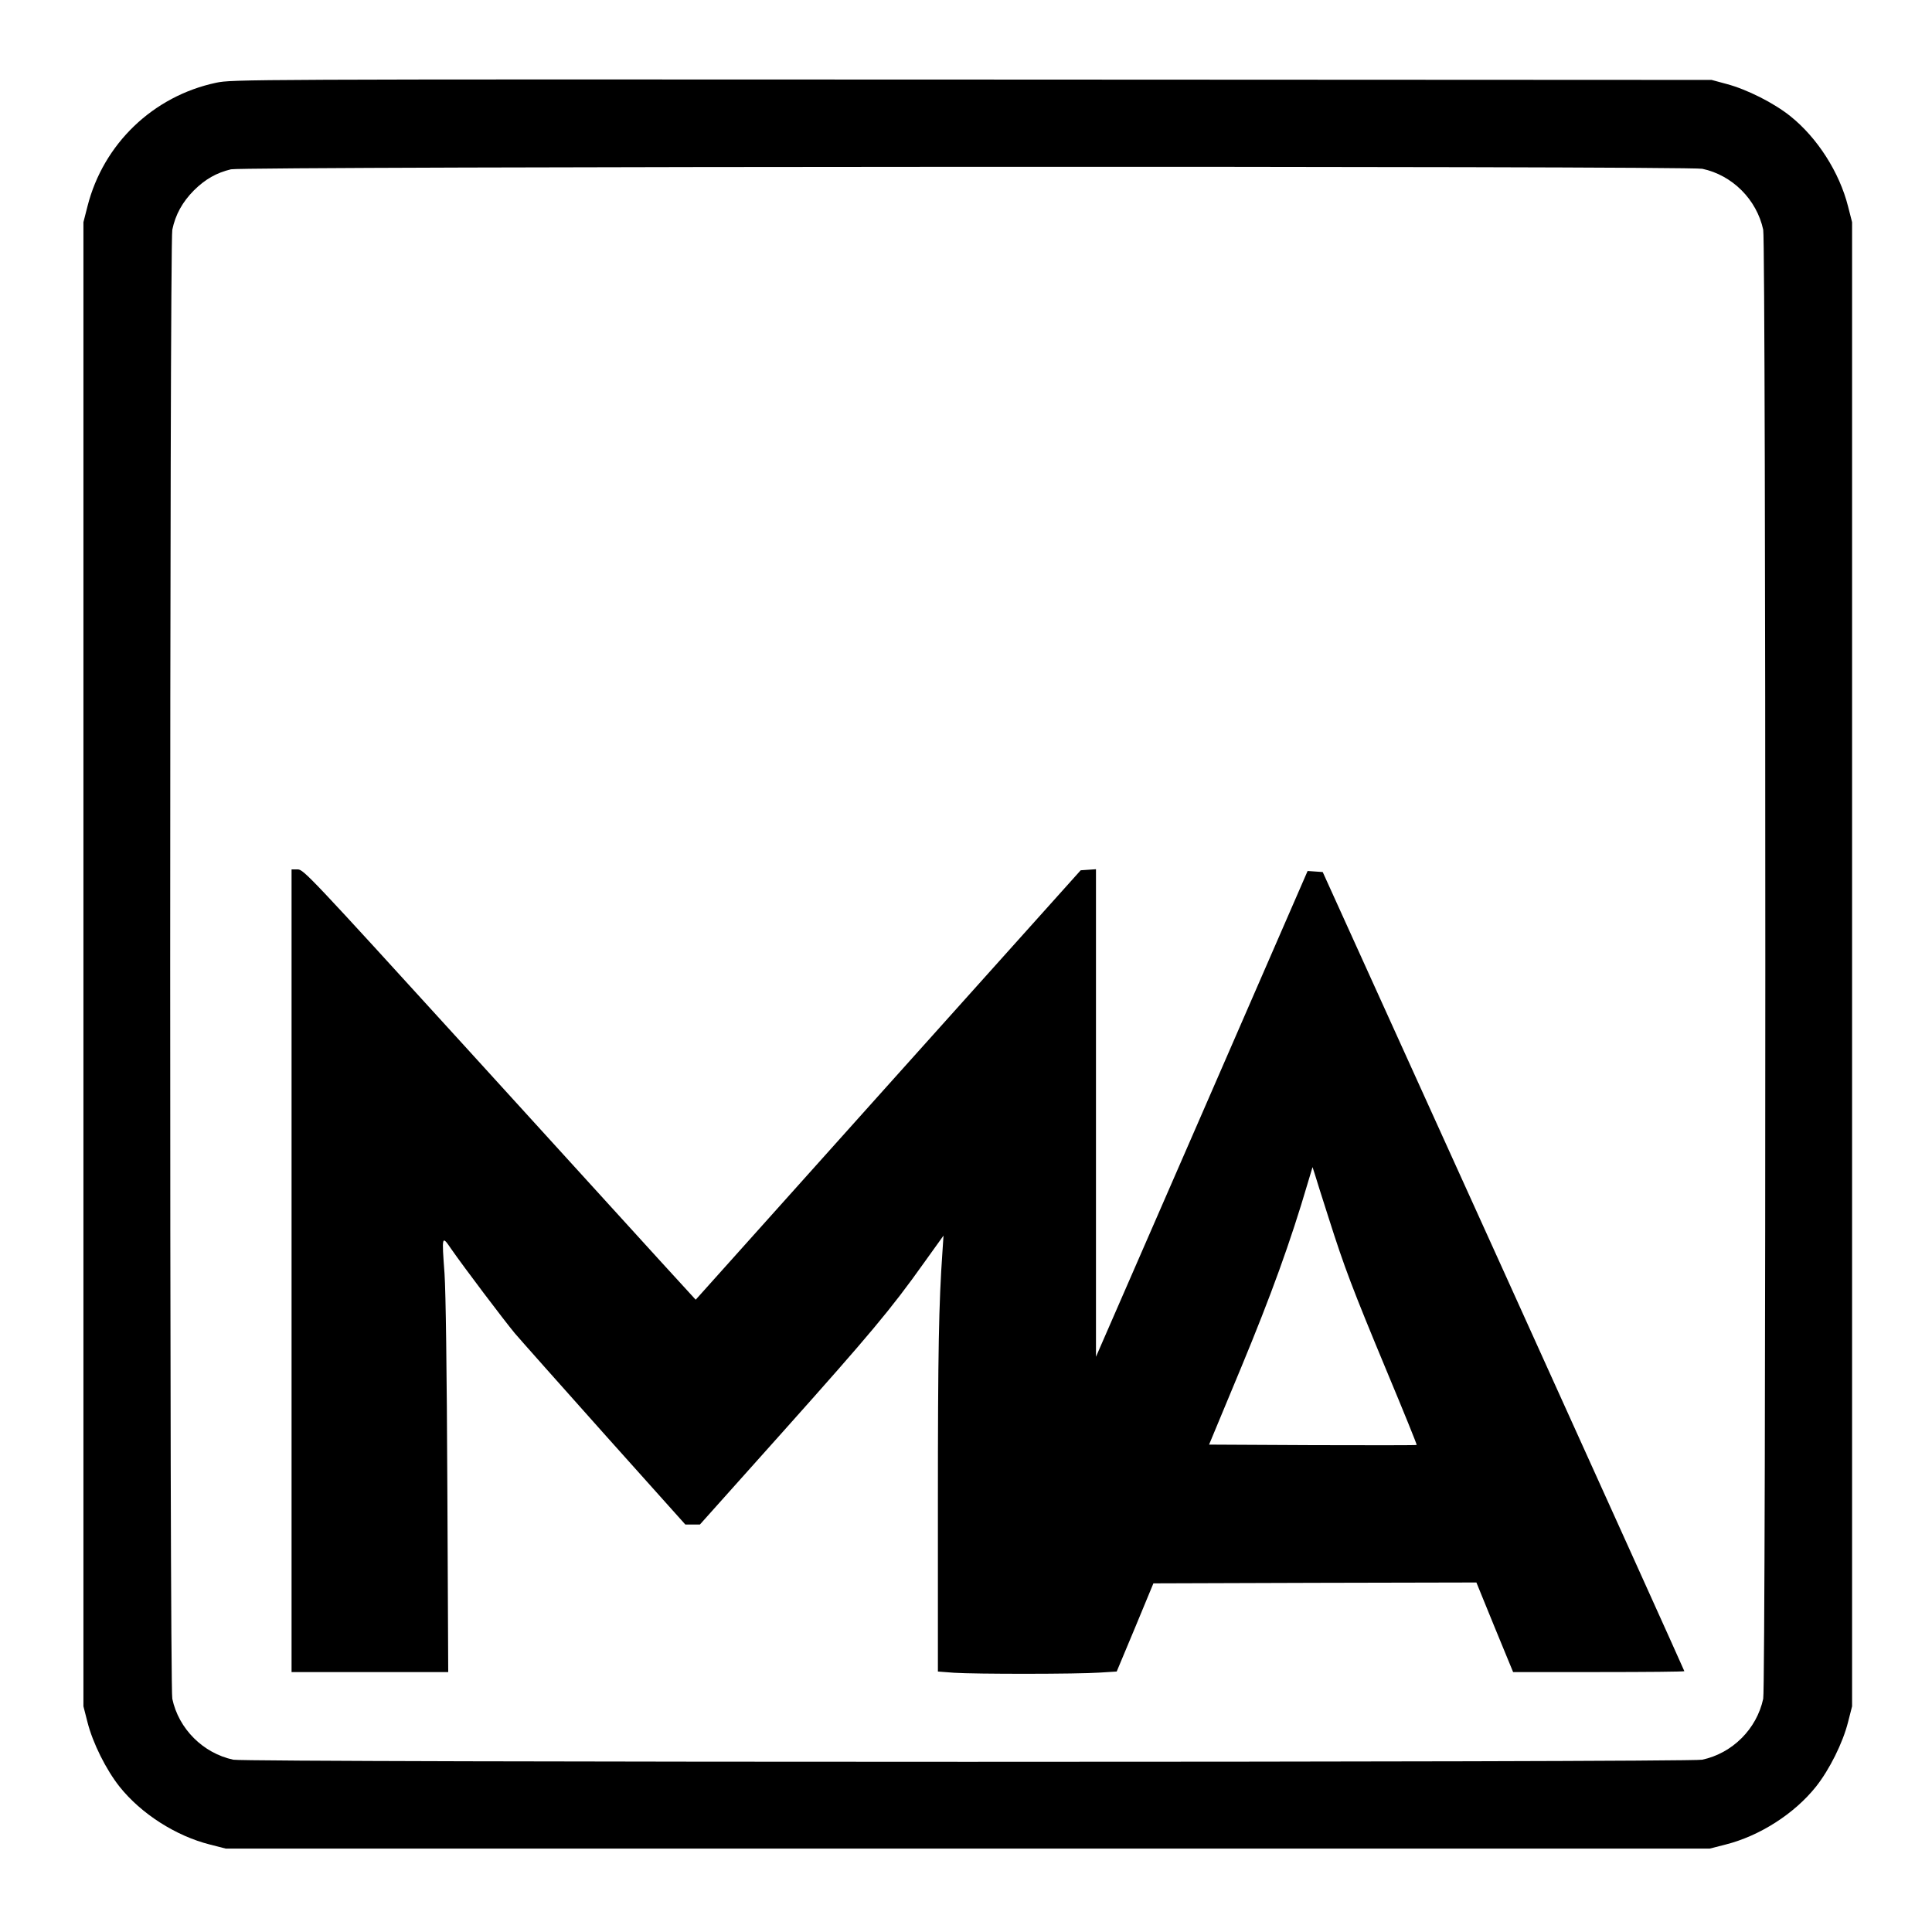
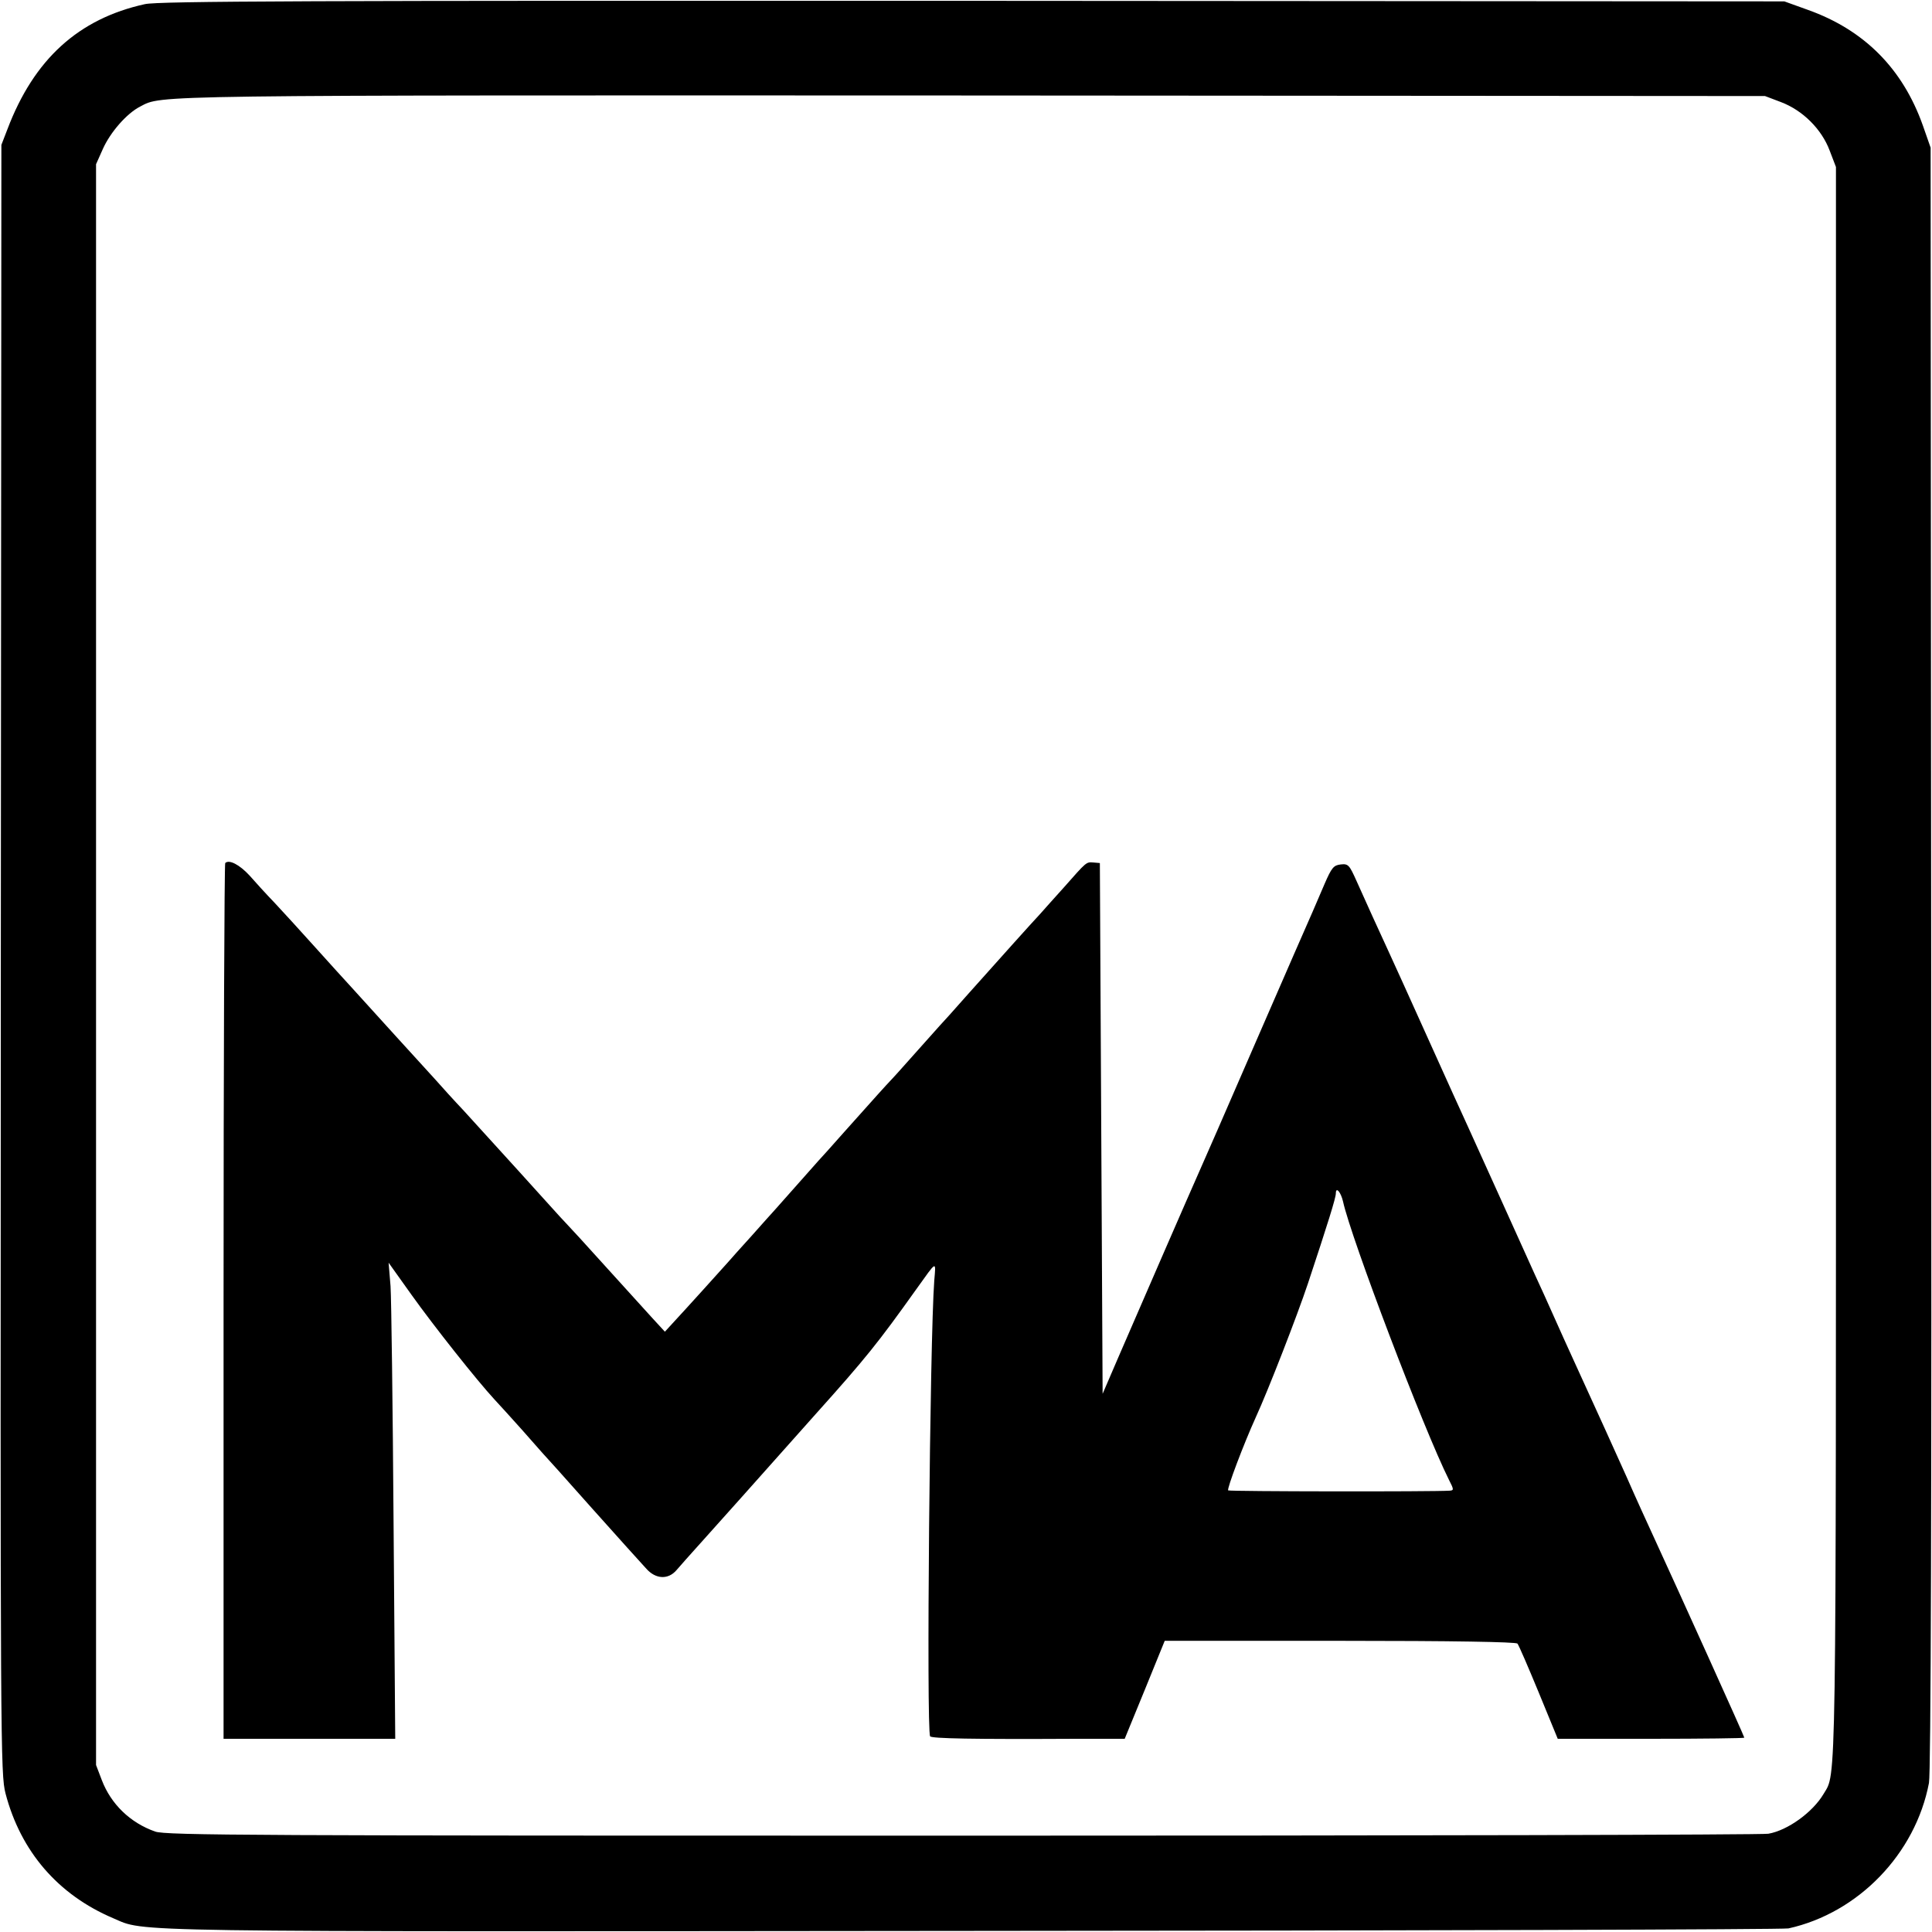
- <svg xmlns="http://www.w3.org/2000/svg" version="1.0" width="1100pt" height="1100pt" viewBox="0 0 1100 1100" preserveAspectRatio="xMidYMid meet">
-   <g transform="translate(0,1100) scale(0.1,-0.1)" fill="#000000" stroke="none">
-     <path d="M1231 10529 c-359 -76 -643 -348 -733 -704 l-23 -90 0 -4225 0 -4225 23 -90 c30 -119 106 -271 183 -368 123 -154 320 -280 514 -329 l90 -23 4225 0 4225 0 90 23 c194 49 391 175 514 329 77 97 153 249 183 368 l23 90 0 4225 0 4225 -23 90 c-49 194 -175 391 -329 514 -94 75 -246 152 -363 183 l-85 23 -4210 2 c-4166 2 -4211 1 -4304 -18z m8461 -490 c171 -36 310 -175 347 -347 16 -76 16 -8288 0 -8364 -37 -172 -175 -310 -347 -347 -76 -16 -8288 -16 -8364 0 -172 37 -311 176 -347 347 -16 76 -16 8288 0 8364 18 87 58 158 123 224 65 64 128 100 211 120 69 17 8297 20 8377 3z" />
-     <path d="M1660 3765 l0 -2285 446 0 446 0 -5 1053 c-3 676 -9 1110 -16 1215 -16 219 -16 220 38 141 76 -109 296 -400 362 -480 35 -41 268 -303 517 -582 l454 -507 42 0 41 0 474 530 c493 552 614 696 801 959 l112 156 -6 -90 c-21 -299 -26 -570 -26 -1431 l0 -961 92 -7 c117 -8 703 -8 830 1 l96 6 105 251 104 251 919 3 920 2 104 -255 105 -255 488 0 c268 0 487 2 487 5 0 3 -463 1028 -1029 2278 l-1030 2272 -43 3 -43 3 -602 -1383 -603 -1383 0 1388 0 1388 -43 -3 -44 -3 -1096 -1222 -1096 -1223 -204 223 c-111 122 -613 673 -1115 1225 -876 962 -914 1002 -947 1002 l-35 0 0 -2285z m5905 300 c89 -280 133 -397 334 -880 94 -225 169 -410 167 -412 -1 -2 -268 -2 -592 -1 l-590 3 183 440 c170 410 281 716 379 1050 l27 90 13 -40 c6 -22 42 -134 79 -250z" />
+ <svg xmlns="http://www.w3.org/2000/svg" version="1.0" width="700pt" height="700pt" viewBox="0 0 700 700" preserveAspectRatio="xMidYMid meet">
+   <g transform="translate(0,700) scale(0.1,-0.1)" fill="#000000" stroke="none">
+     <path d="M525 6985 c-241 -53 -402 -200 -498 -453 l-22 -57 -2 -2950 c-2 -2871 -1 -2952 17 -3023 55 -210 190 -367 390 -452 120 -51 -19 -49 3110 -46 1609 1 2941 5 2960 9 253 56 460 270 509 527 7 37 10 994 8 2990 l-2 2935 -28 80 c-73 206 -212 346 -416 419 l-86 31 -2940 2 c-2409 1 -2951 -1 -3000 -12z m5928 -355 c79 -30 147 -98 176 -175 l23 -60 0 -2892 c0 -3050 2 -2923 -45 -3003 -39 -66 -130 -132 -200 -144 -21 -4 -1335 -7 -2920 -7 -2571 0 -2887 1 -2925 15 -91 32 -160 100 -193 186 l-21 55 0 2900 0 2900 25 56 c27 60 86 128 135 153 81 42 1 41 3008 40 l2879 -2 58 -22z" />
+     <path d="M816 3873 c-3 -4 -6 -719 -6 -1590 l0 -1583 311 0 311 0 -6 778 c-3 427 -8 815 -11 862 l-7 85 82 -115 c82 -115 239 -313 302 -381 18 -19 62 -68 98 -108 36 -41 70 -79 75 -85 6 -6 87 -96 180 -201 93 -104 182 -203 197 -219 34 -38 79 -40 109 -5 11 13 51 58 88 99 60 67 201 224 415 465 183 204 227 259 366 454 76 106 71 104 65 31 -16 -212 -29 -1627 -15 -1651 5 -8 153 -11 530 -9 l175 0 73 178 72 177 635 0 c410 0 637 -4 643 -10 5 -6 39 -85 77 -177 l69 -168 338 0 c186 0 338 2 338 4 0 5 -237 529 -330 731 -18 39 -62 135 -97 215 -59 131 -86 191 -193 425 -18 39 -49 108 -70 155 -21 47 -51 114 -68 150 -16 36 -71 157 -122 270 -51 113 -105 232 -120 265 -15 33 -81 177 -145 320 -64 143 -130 287 -145 320 -35 76 -79 172 -115 253 -26 58 -30 63 -57 60 -26 -3 -33 -11 -59 -71 -16 -38 -36 -83 -43 -100 -8 -18 -101 -230 -206 -472 -105 -242 -197 -453 -205 -470 -23 -51 -228 -522 -291 -668 l-59 -137 -5 962 -5 961 -23 2 c-27 2 -24 4 -108 -91 -34 -38 -73 -81 -85 -95 -31 -33 -143 -158 -260 -289 -51 -58 -98 -110 -104 -116 -5 -6 -39 -44 -75 -84 -36 -40 -78 -88 -95 -106 -33 -35 -49 -53 -175 -194 -46 -52 -89 -100 -95 -106 -10 -11 -125 -141 -157 -177 -9 -10 -48 -53 -85 -95 -37 -41 -76 -84 -86 -96 -25 -28 -154 -171 -195 -215 l-33 -36 -46 50 c-80 88 -216 238 -263 290 -25 27 -48 52 -51 55 -3 3 -32 34 -64 70 -53 59 -122 135 -304 335 -36 38 -83 90 -105 115 -45 49 -234 257 -300 330 -23 25 -84 92 -136 150 -52 58 -118 130 -146 160 -29 30 -69 74 -90 98 -36 39 -74 59 -88 45z m4050 -1226 c29 -133 292 -825 384 -1009 18 -35 18 -38 2 -39 -61 -4 -795 -3 -802 1 -6 4 56 168 100 265 45 98 150 368 189 485 72 217 101 310 101 326 0 26 18 5 26 -29z" />
  </g>
</svg>
